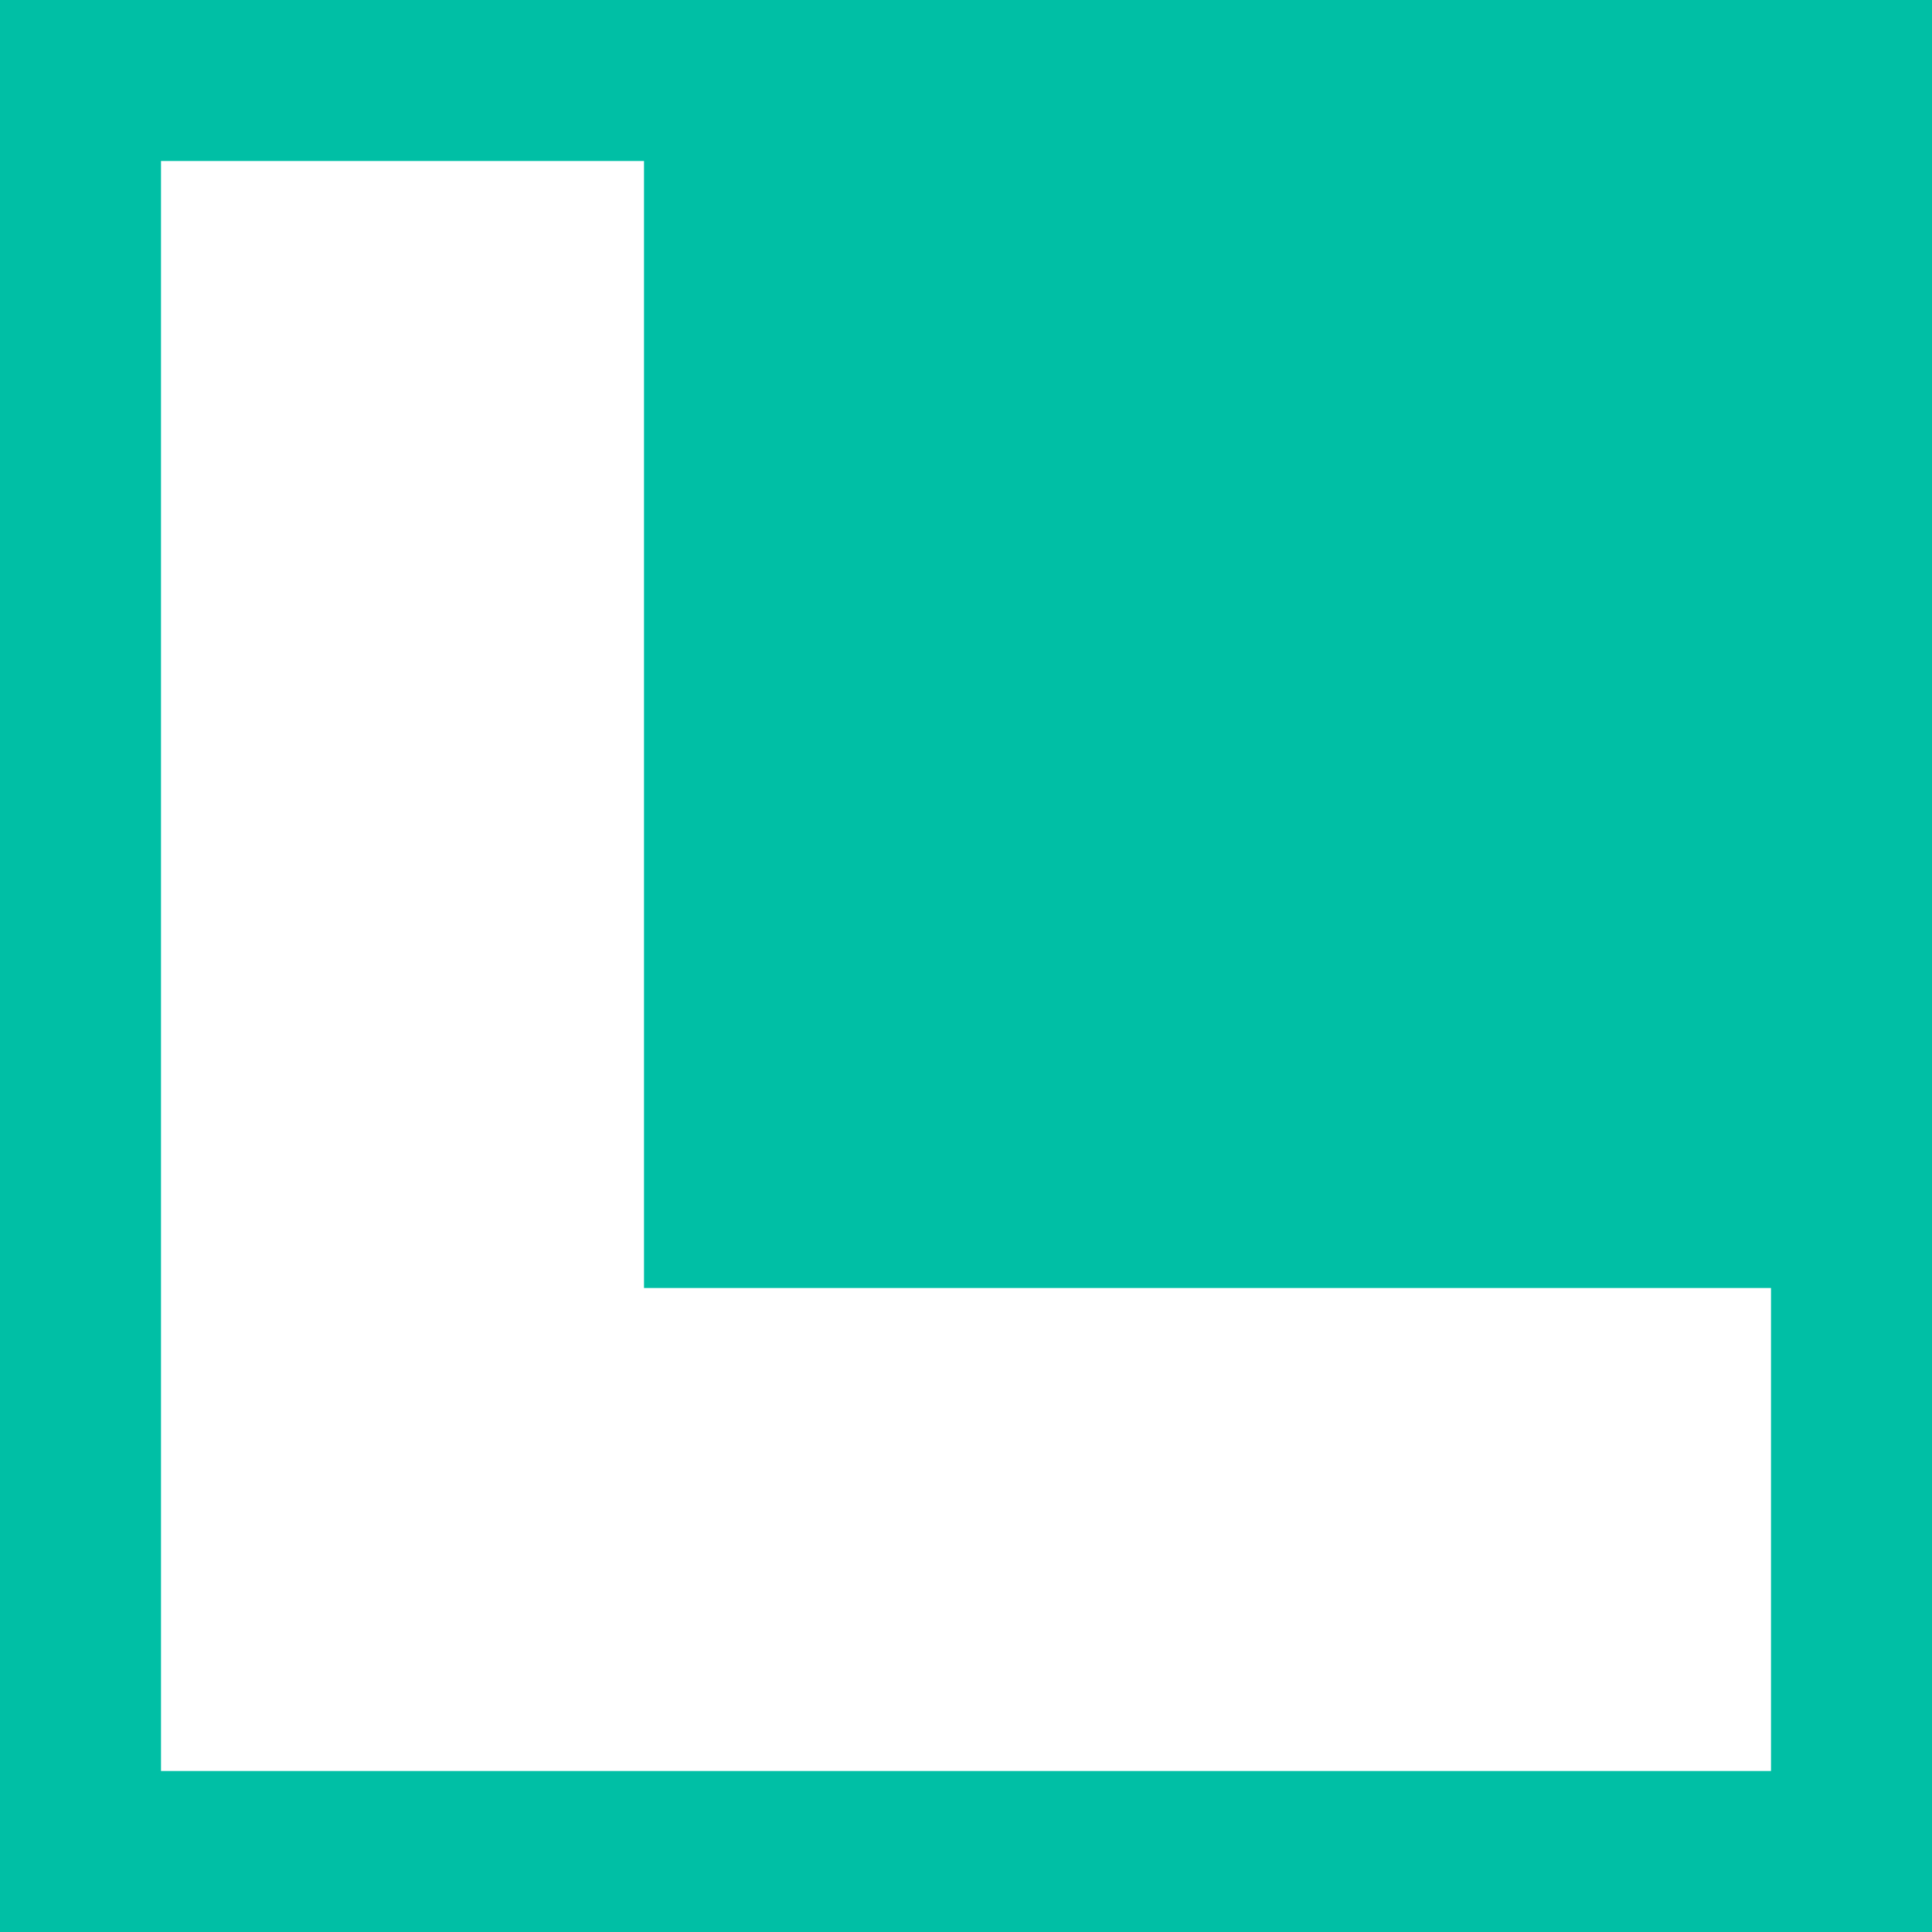
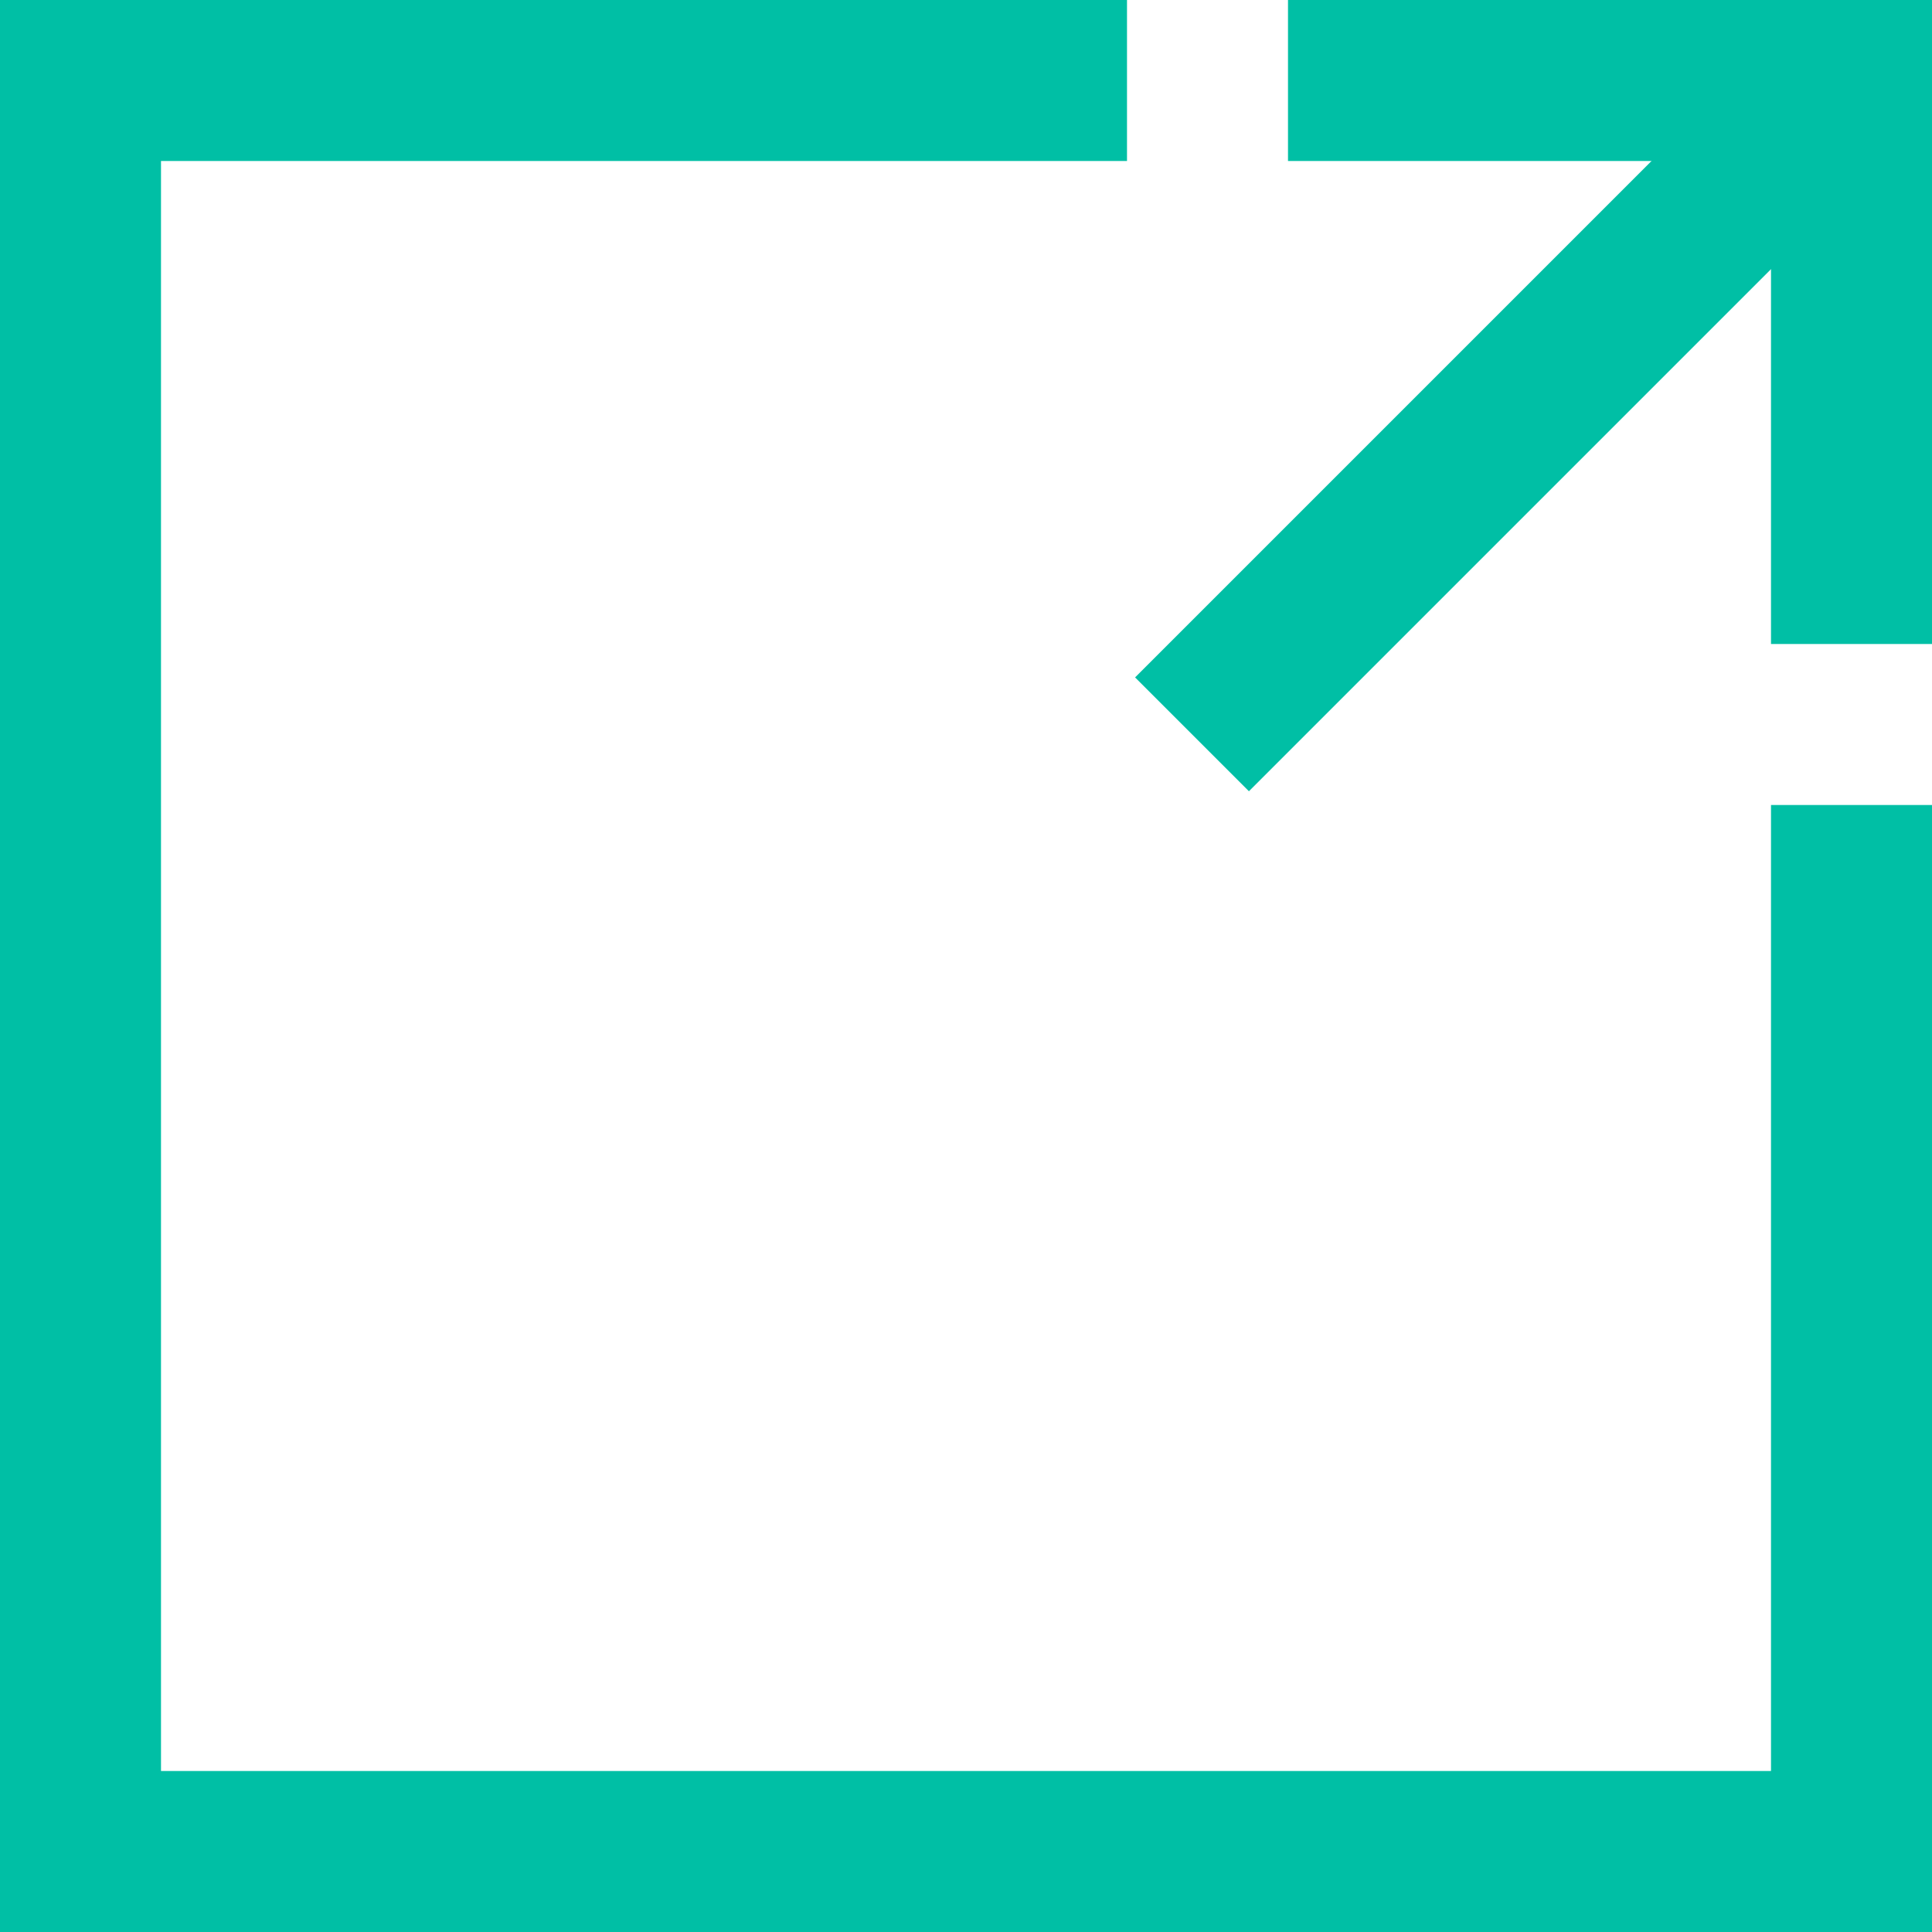
- <svg xmlns="http://www.w3.org/2000/svg" version="1.1" x="0px" y="0px" viewBox="0 0 24 24" enable-background="new 0 0 24 24" xml:space="preserve">
-   <path fill="#00BFA5" d="M22 2v20H2V2H22M24 0H0v24h24V0L24 0z" />
-   <rect x="8" y="0" fill="#00BFA5" width="16" height="16" />
+ <svg xmlns="http://www.w3.org/2000/svg" version="1.1" id="Layer_1" x="0px" y="0px" viewBox="0 0 24 24" enable-background="new 0 0 24 24" xml:space="preserve">
+   <g>
+     <polygon fill="#00BFA5" points="22,10 22,22 2,22 2,2 14,2 14,0 0,0 0,24 24,24 24,10  " />
+     <rect x="16" y="0" fill="#00BFA5" width="8" height="2" />
+     <rect x="22" y="0" fill="#00BFA5" width="2" height="8" />
+     <rect x="13.1" y="3.9" transform="matrix(0.7071 -0.7071 0.7071 0.7071 2.0797 14.9203)" fill="#00BFA5" width="12" height="2" />
+   </g>
</svg>
